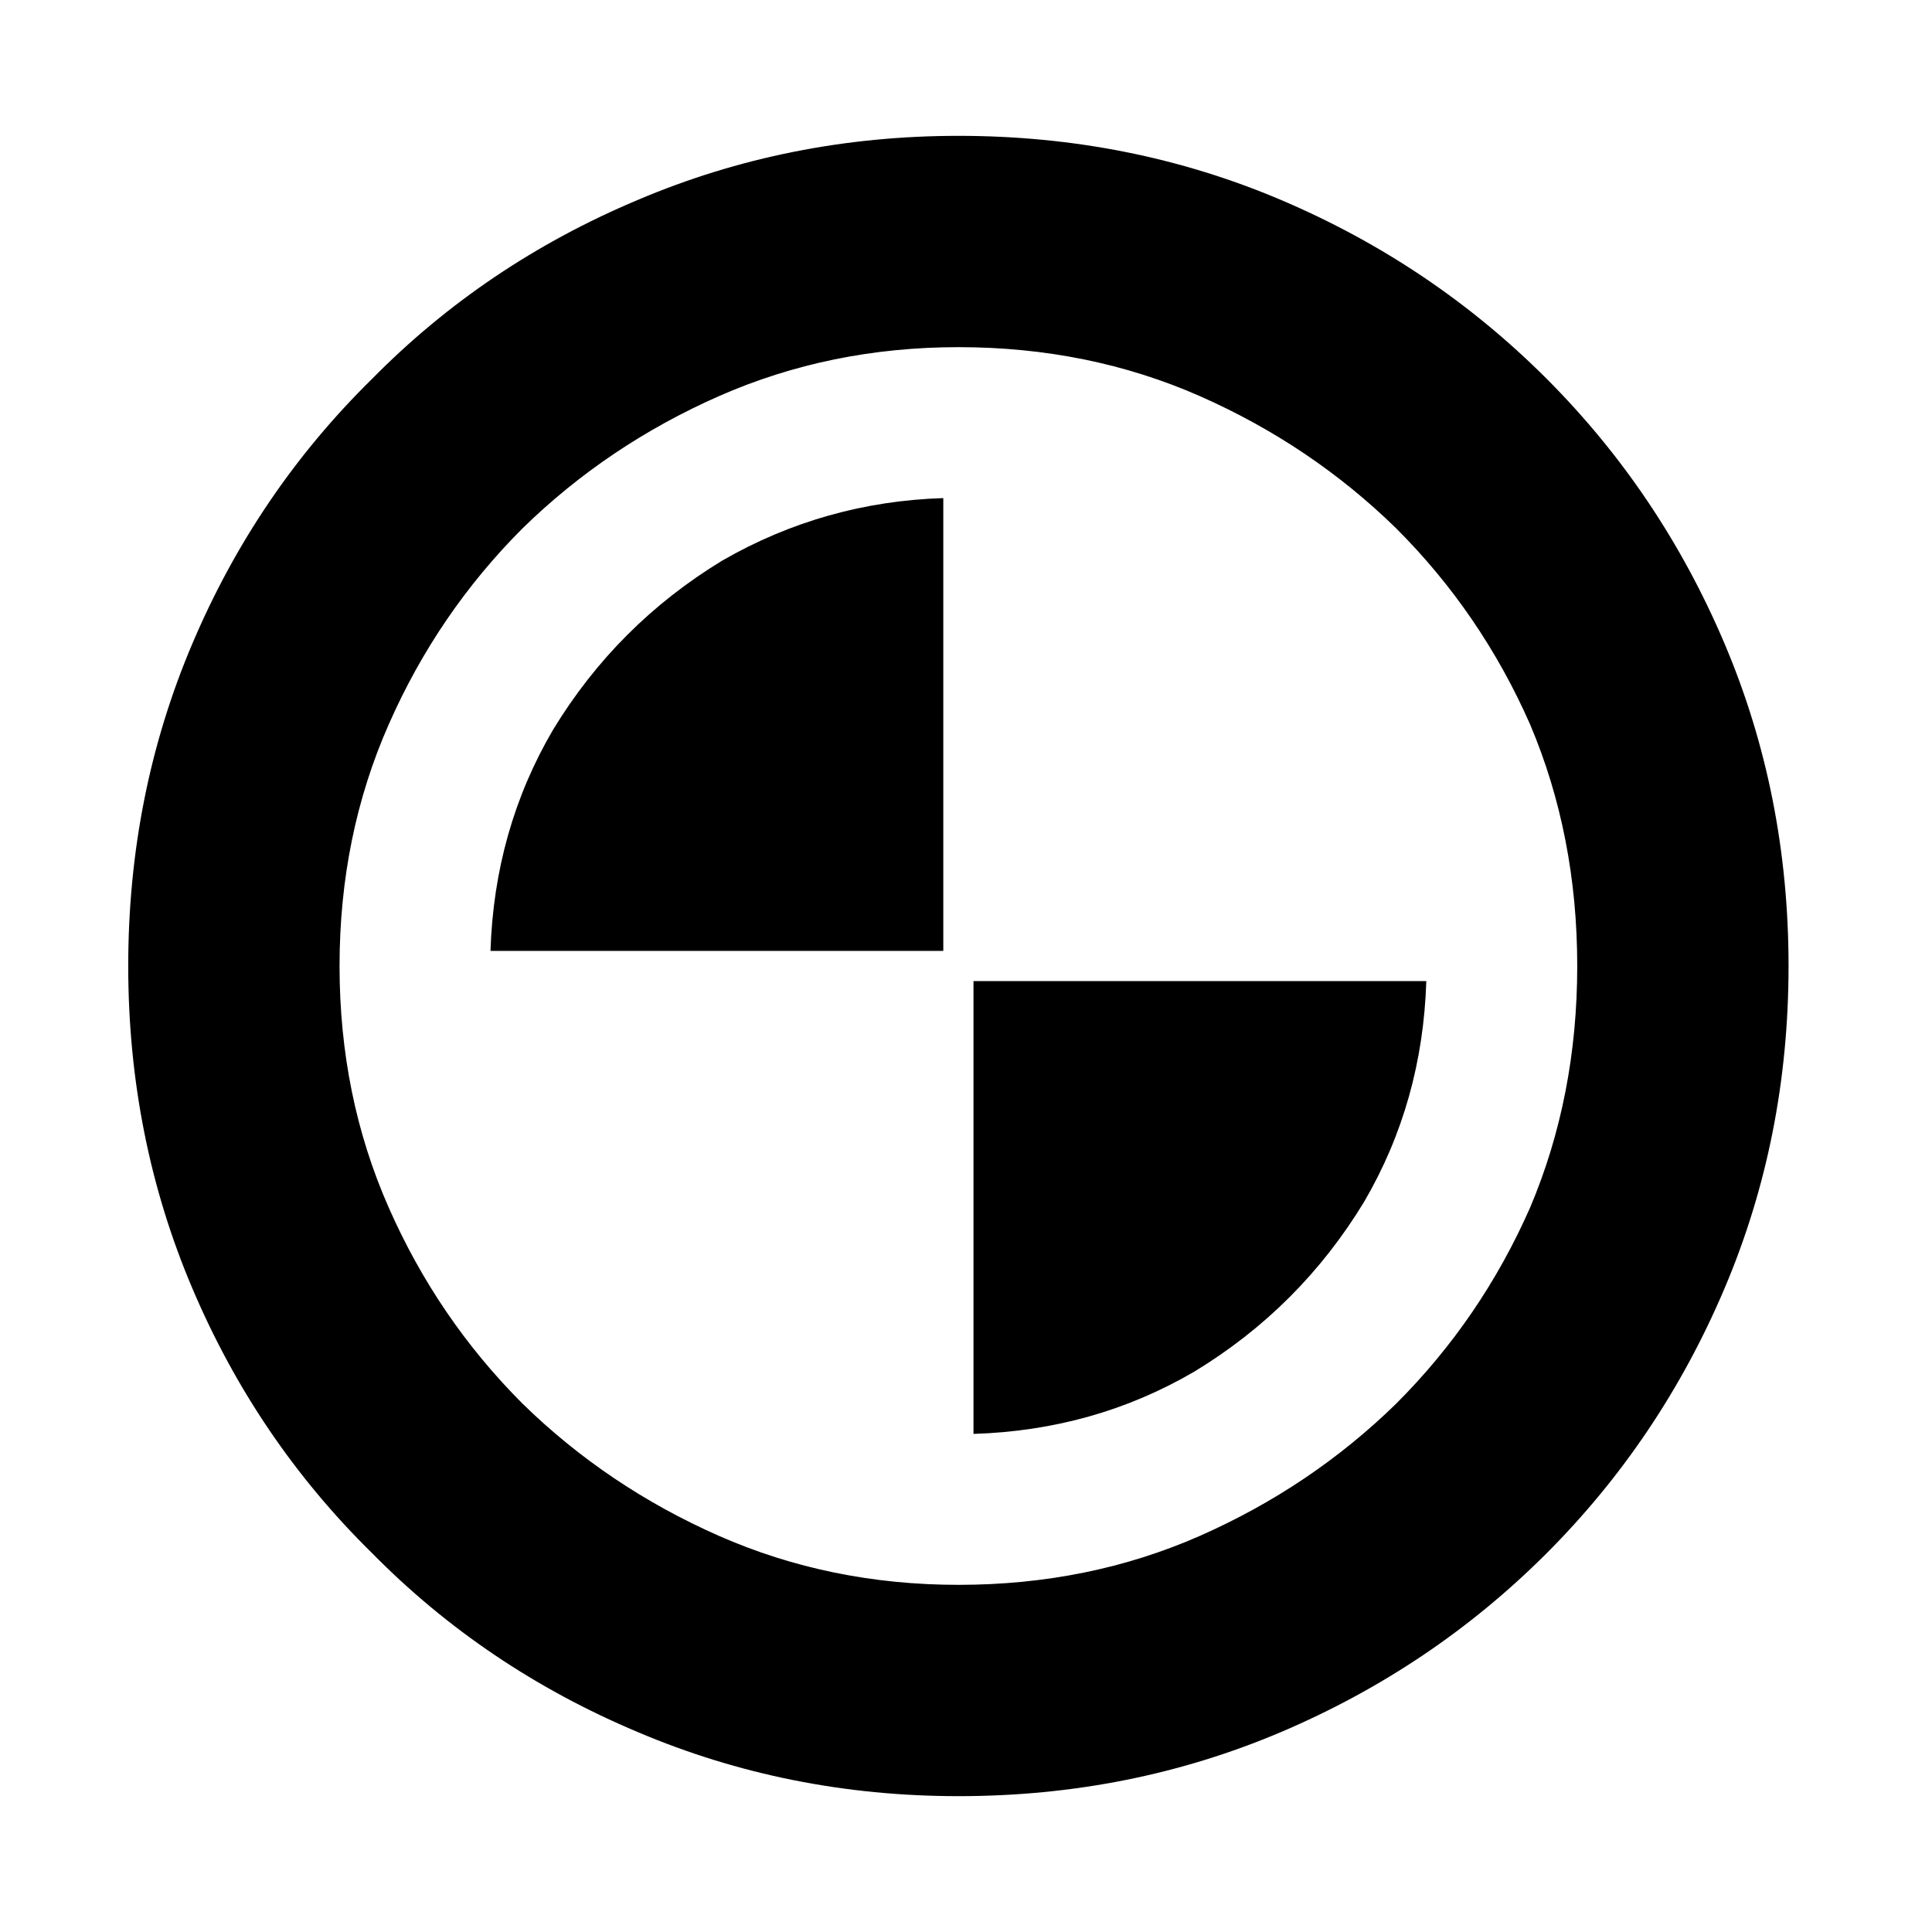
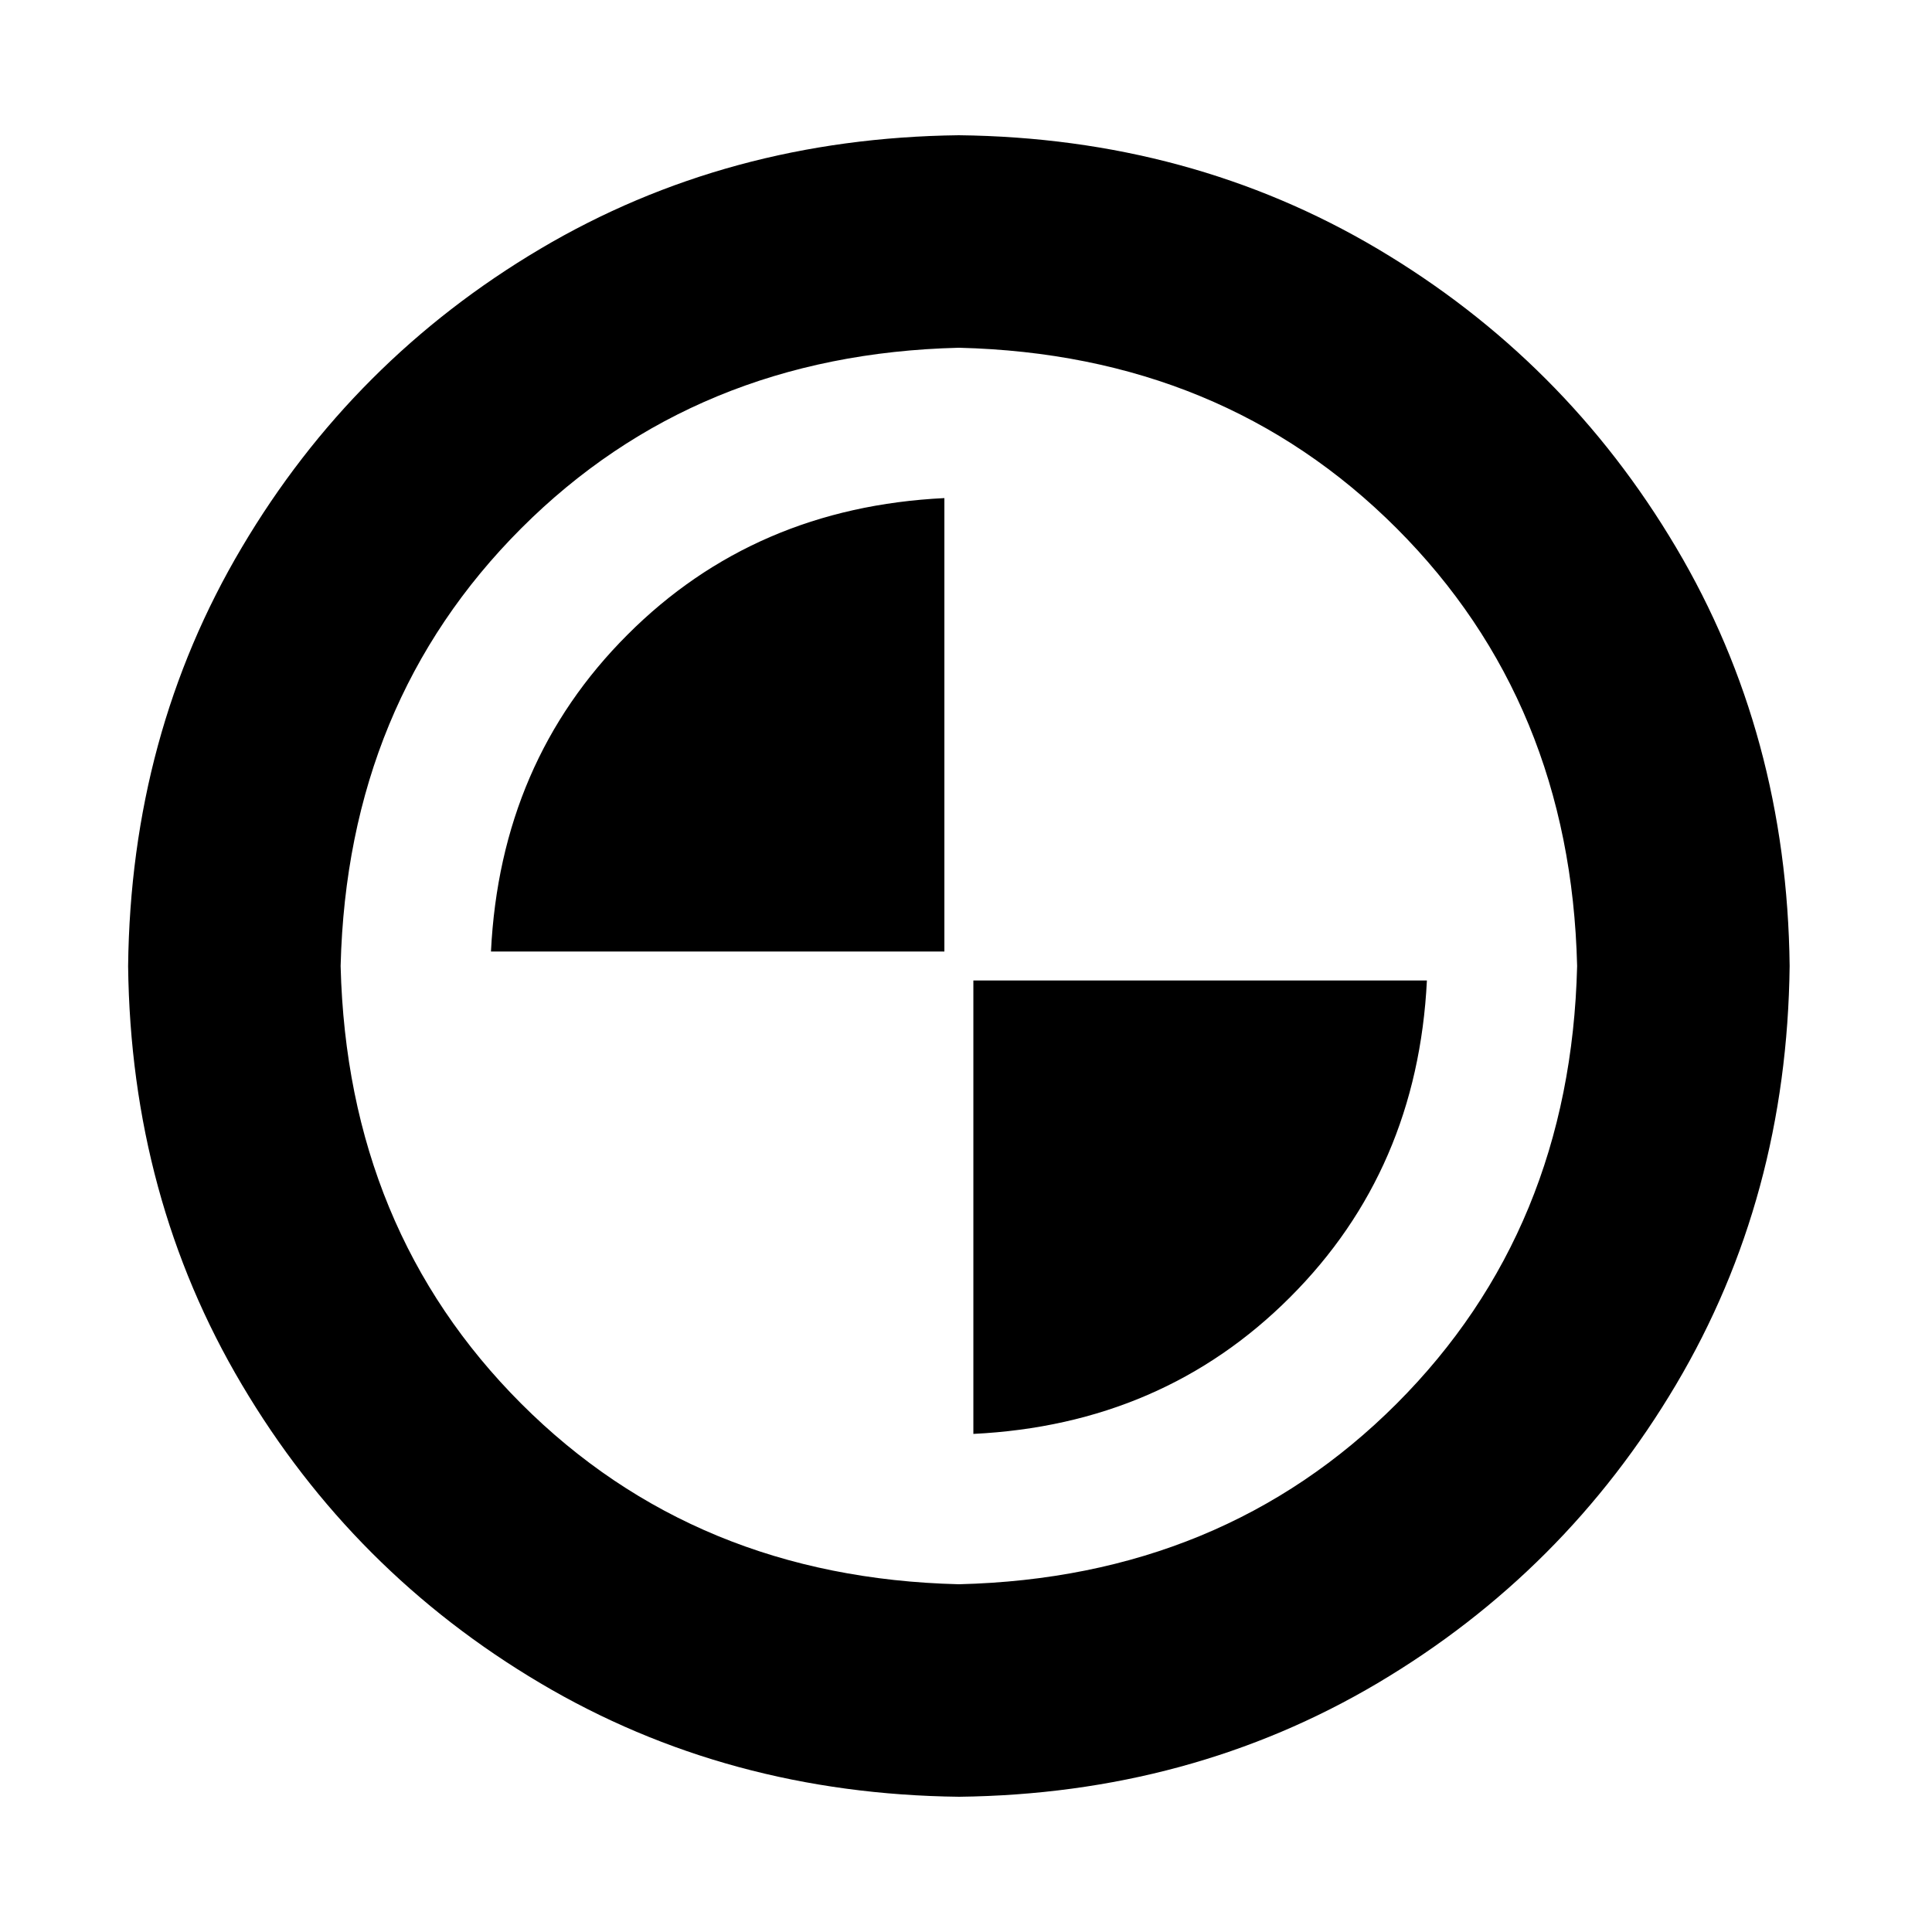
<svg xmlns="http://www.w3.org/2000/svg" viewBox="0 0 16 16" width="16" height="16">
-   <path fill="currentColor" d="M7.938 1.125Q9.359 1.125 10.609 1.656Q11.859 2.188 12.805 3.133Q13.75 4.078 14.281 5.328Q14.812 6.578 14.812 8.0Q14.812 9.422 14.281 10.672Q13.75 11.922 12.805 12.867Q11.859 13.812 10.609 14.344Q9.359 14.875 7.938 14.875Q6.531 14.875 5.281 14.344Q4.016 13.812 3.078 12.859Q2.125 11.922 1.594 10.672Q1.062 9.422 1.062 8.0Q1.062 6.578 1.594 5.328Q2.125 4.078 3.078 3.141Q4.016 2.188 5.281 1.656Q6.531 1.125 7.938 1.125ZM7.938 2.875Q6.875 2.875 5.953 3.281Q5.031 3.688 4.328 4.375Q3.625 5.078 3.219 6.0Q2.812 6.922 2.812 8.0Q2.812 9.078 3.219 10.0Q3.625 10.922 4.328 11.625Q5.031 12.312 5.953 12.719Q6.875 13.125 7.938 13.125Q9.016 13.125 9.938 12.719Q10.859 12.312 11.562 11.625Q12.266 10.922 12.672 10.0Q13.062 9.078 13.062 8.0Q13.062 6.922 12.672 6.0Q12.266 5.078 11.562 4.375Q10.859 3.688 9.938 3.281Q9.016 2.875 7.938 2.875ZM8.062 11.875V8.125H11.812Q11.781 9.125 11.297 9.953Q10.766 10.828 9.891 11.359Q9.062 11.844 8.062 11.875ZM7.812 7.875H4.062Q4.094 6.875 4.578 6.047Q5.109 5.172 5.984 4.641Q6.828 4.156 7.812 4.125Z" />
+   <path fill="currentColor" d="M1.061 8.001Q1.083 6.083 2.003 4.533Q2.922 2.981 4.474 2.061Q6.024 1.143 7.94 1.12Q9.858 1.142 11.409 2.061Q12.96 2.981 13.88 4.533Q14.799 6.082 14.821 7.999Q14.799 9.917 13.88 11.467Q12.96 13.019 11.409 13.939Q9.859 14.857 7.943 14.88Q6.025 14.858 4.474 13.939Q2.922 13.019 2.003 11.467Q1.084 9.918 1.061 8.001ZM2.821 8.003Q2.876 10.183 4.317 11.625Q5.758 13.066 7.938 13.12Q7.941 13.12 7.944 13.12Q10.125 13.066 11.566 11.625Q13.007 10.183 13.061 8.003Q13.061 8 13.061 7.997Q13.007 5.817 11.566 4.375Q10.125 2.934 7.944 2.88Q7.941 2.88 7.938 2.88Q5.758 2.934 4.317 4.375Q2.876 5.817 2.821 7.997Q2.821 8 2.821 8.003ZM4.066 7.88Q4.143 6.309 5.197 5.256Q6.25 4.202 7.821 4.125L7.821 7.88L4.066 7.88ZM8.061 11.875L8.061 8.12L11.817 8.12Q11.739 9.689 10.684 10.743Q9.63 11.798 8.061 11.875ZM14.821 8.001L14.821 7.999Q14.821 8 14.821 8.001Z" />
</svg>
